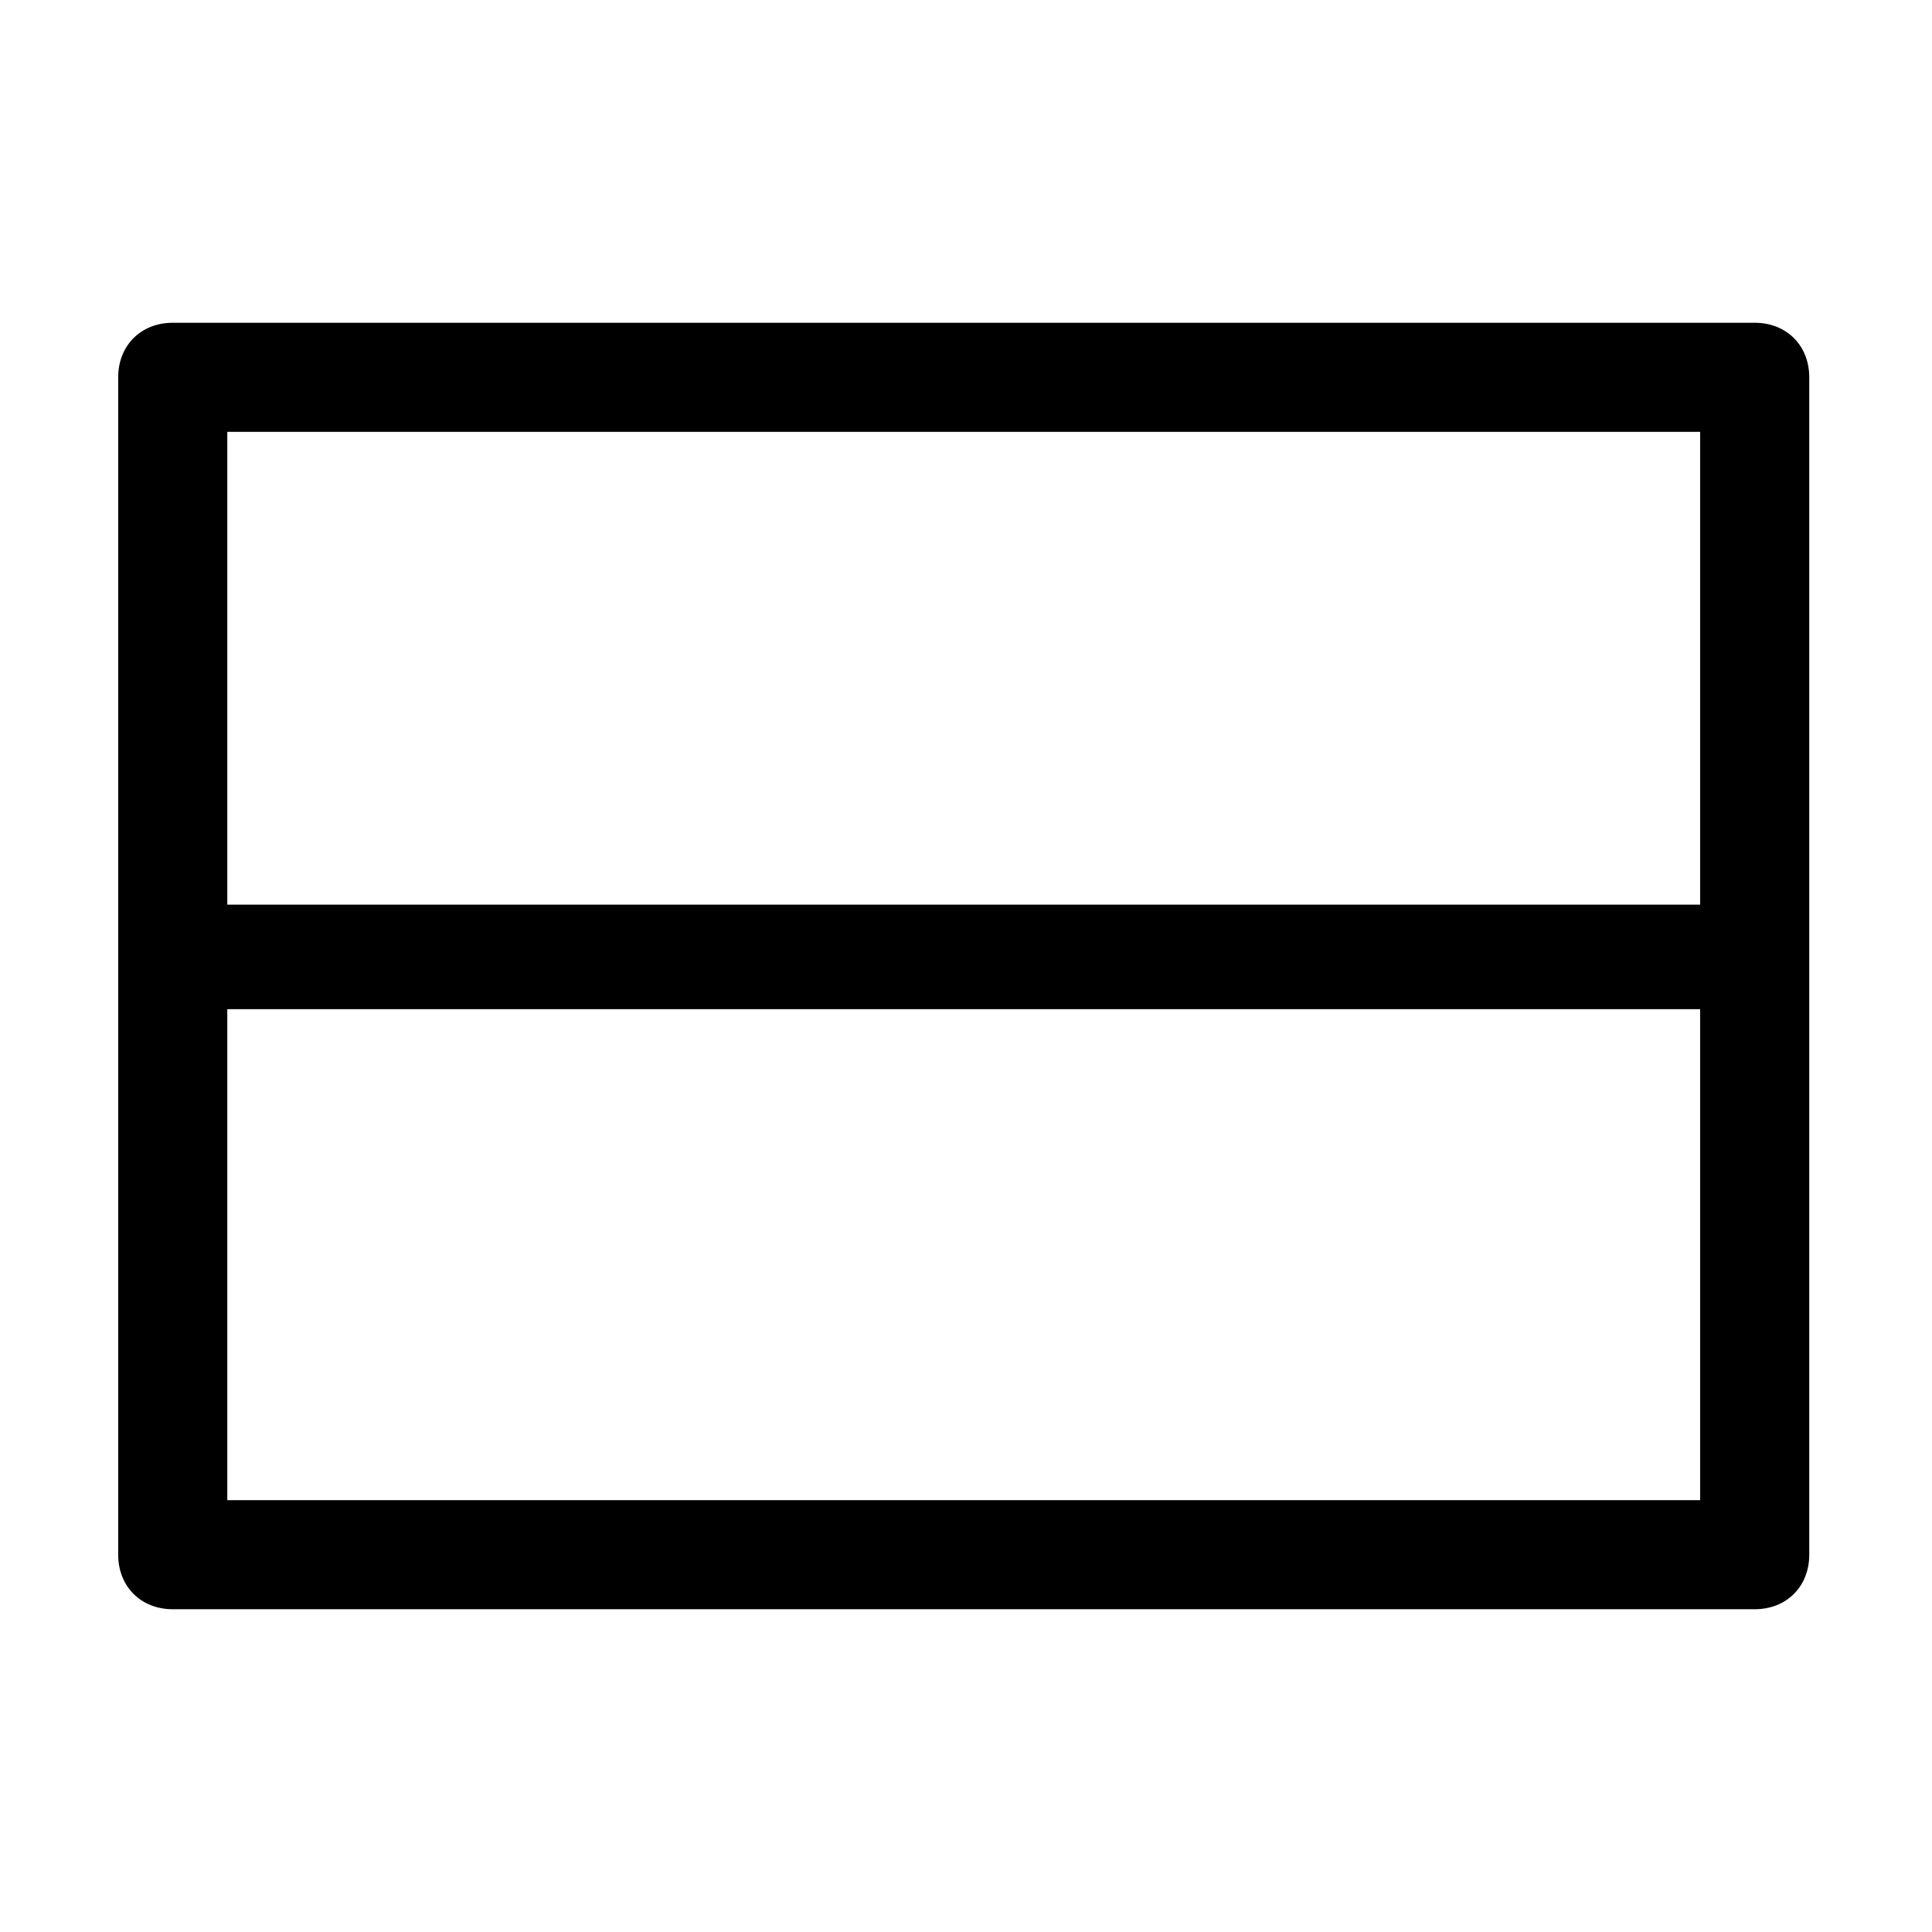
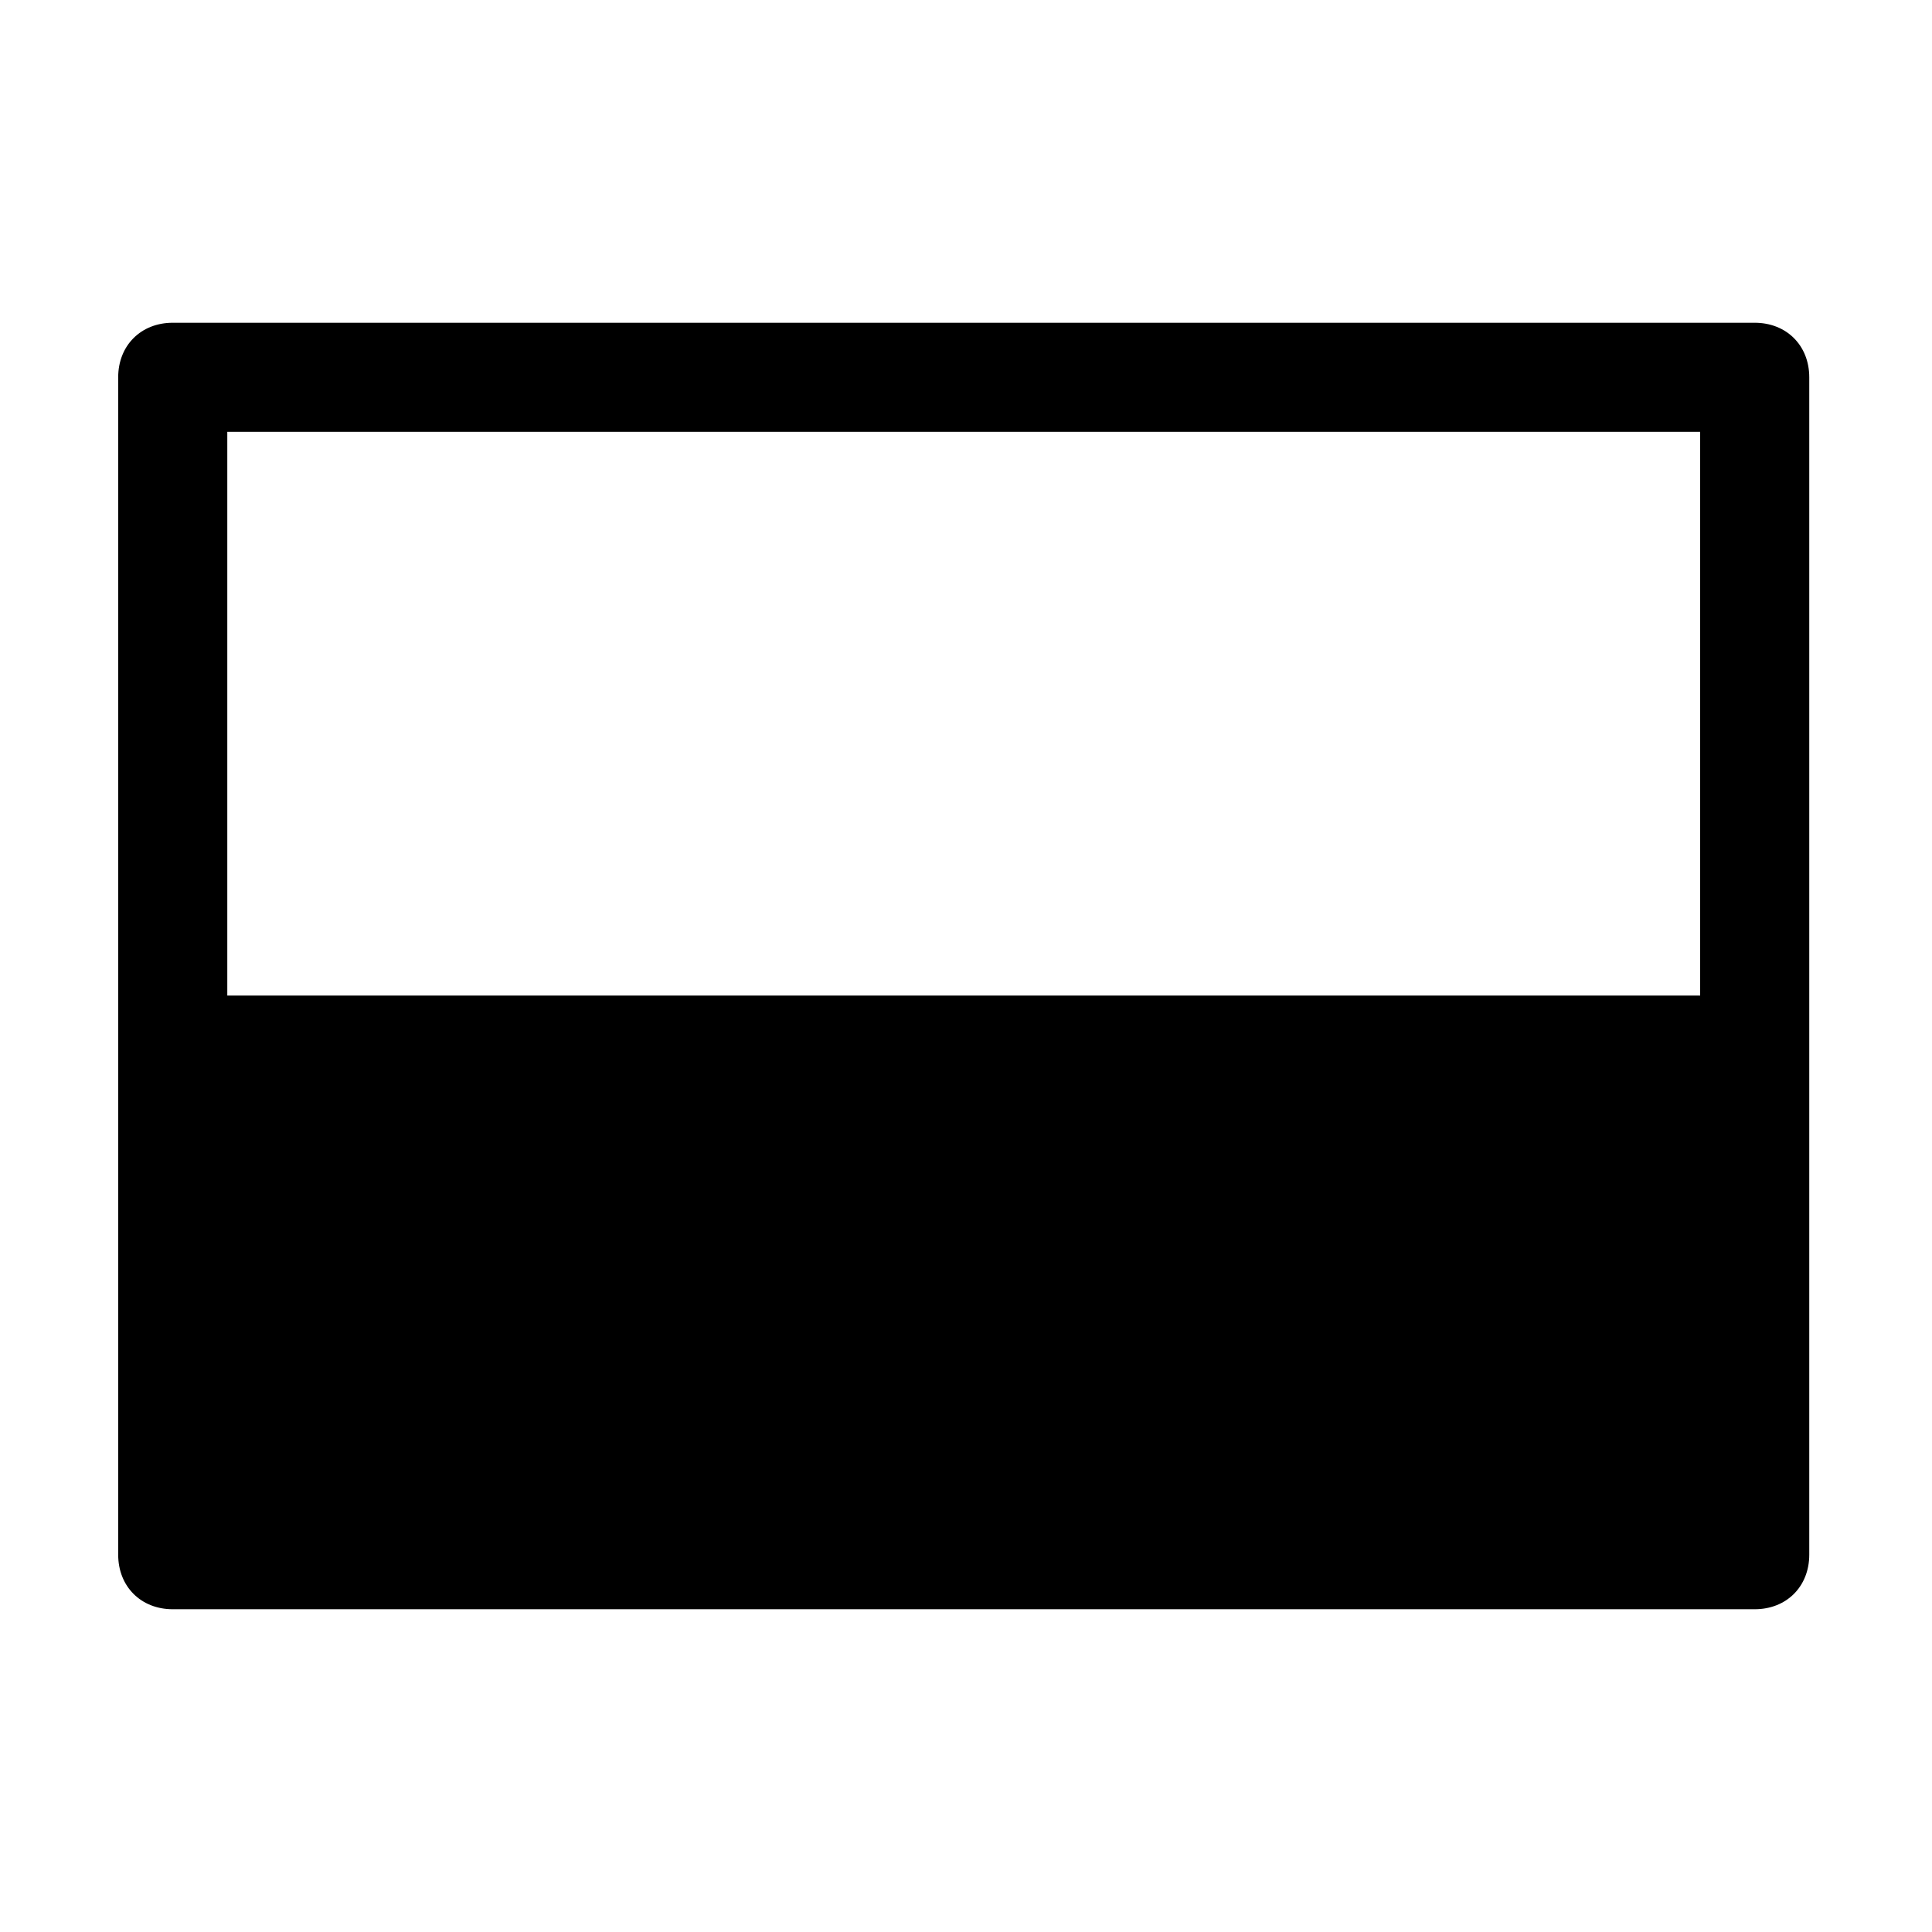
<svg xmlns="http://www.w3.org/2000/svg" version="1.1" id="Ebene_1" x="0px" y="0px" viewBox="0 0 42.5 42.5" style="enable-background:new 0 0 42.5 42.5;" xml:space="preserve">
-   <path id="split_down" d="M38.6,7.1H3.8c-0.7,0-1.2,0.5-1.2,1.2v25.9c0,0.7,0.5,1.2,1.2,1.2h34.8c0.7,0,1.2-0.5,1.2-1.2V8.3  C39.8,7.6,39.3,7.1,38.6,7.1z M37.4,9.5v10.4H5V9.5H37.4z M5,33V22.2h32.4V33H5z" />
+   <defs id="defs6" />
+   <path id="split_down" d="M 38.6,7.1 H 3.8 C 3.1,7.1 2.6,7.6 2.6,8.3 v 25.9 c 0,0.7 0.5,1.2 1.2,1.2 h 34.8 c 0.7,0 1.2,-0.5 1.2,-1.2 V 8.3 C 39.8,7.6 39.3,7.1 38.6,7.1 Z M 37.4,9.5 V 21.9 H 5 V 9.5 Z" />
</svg>
